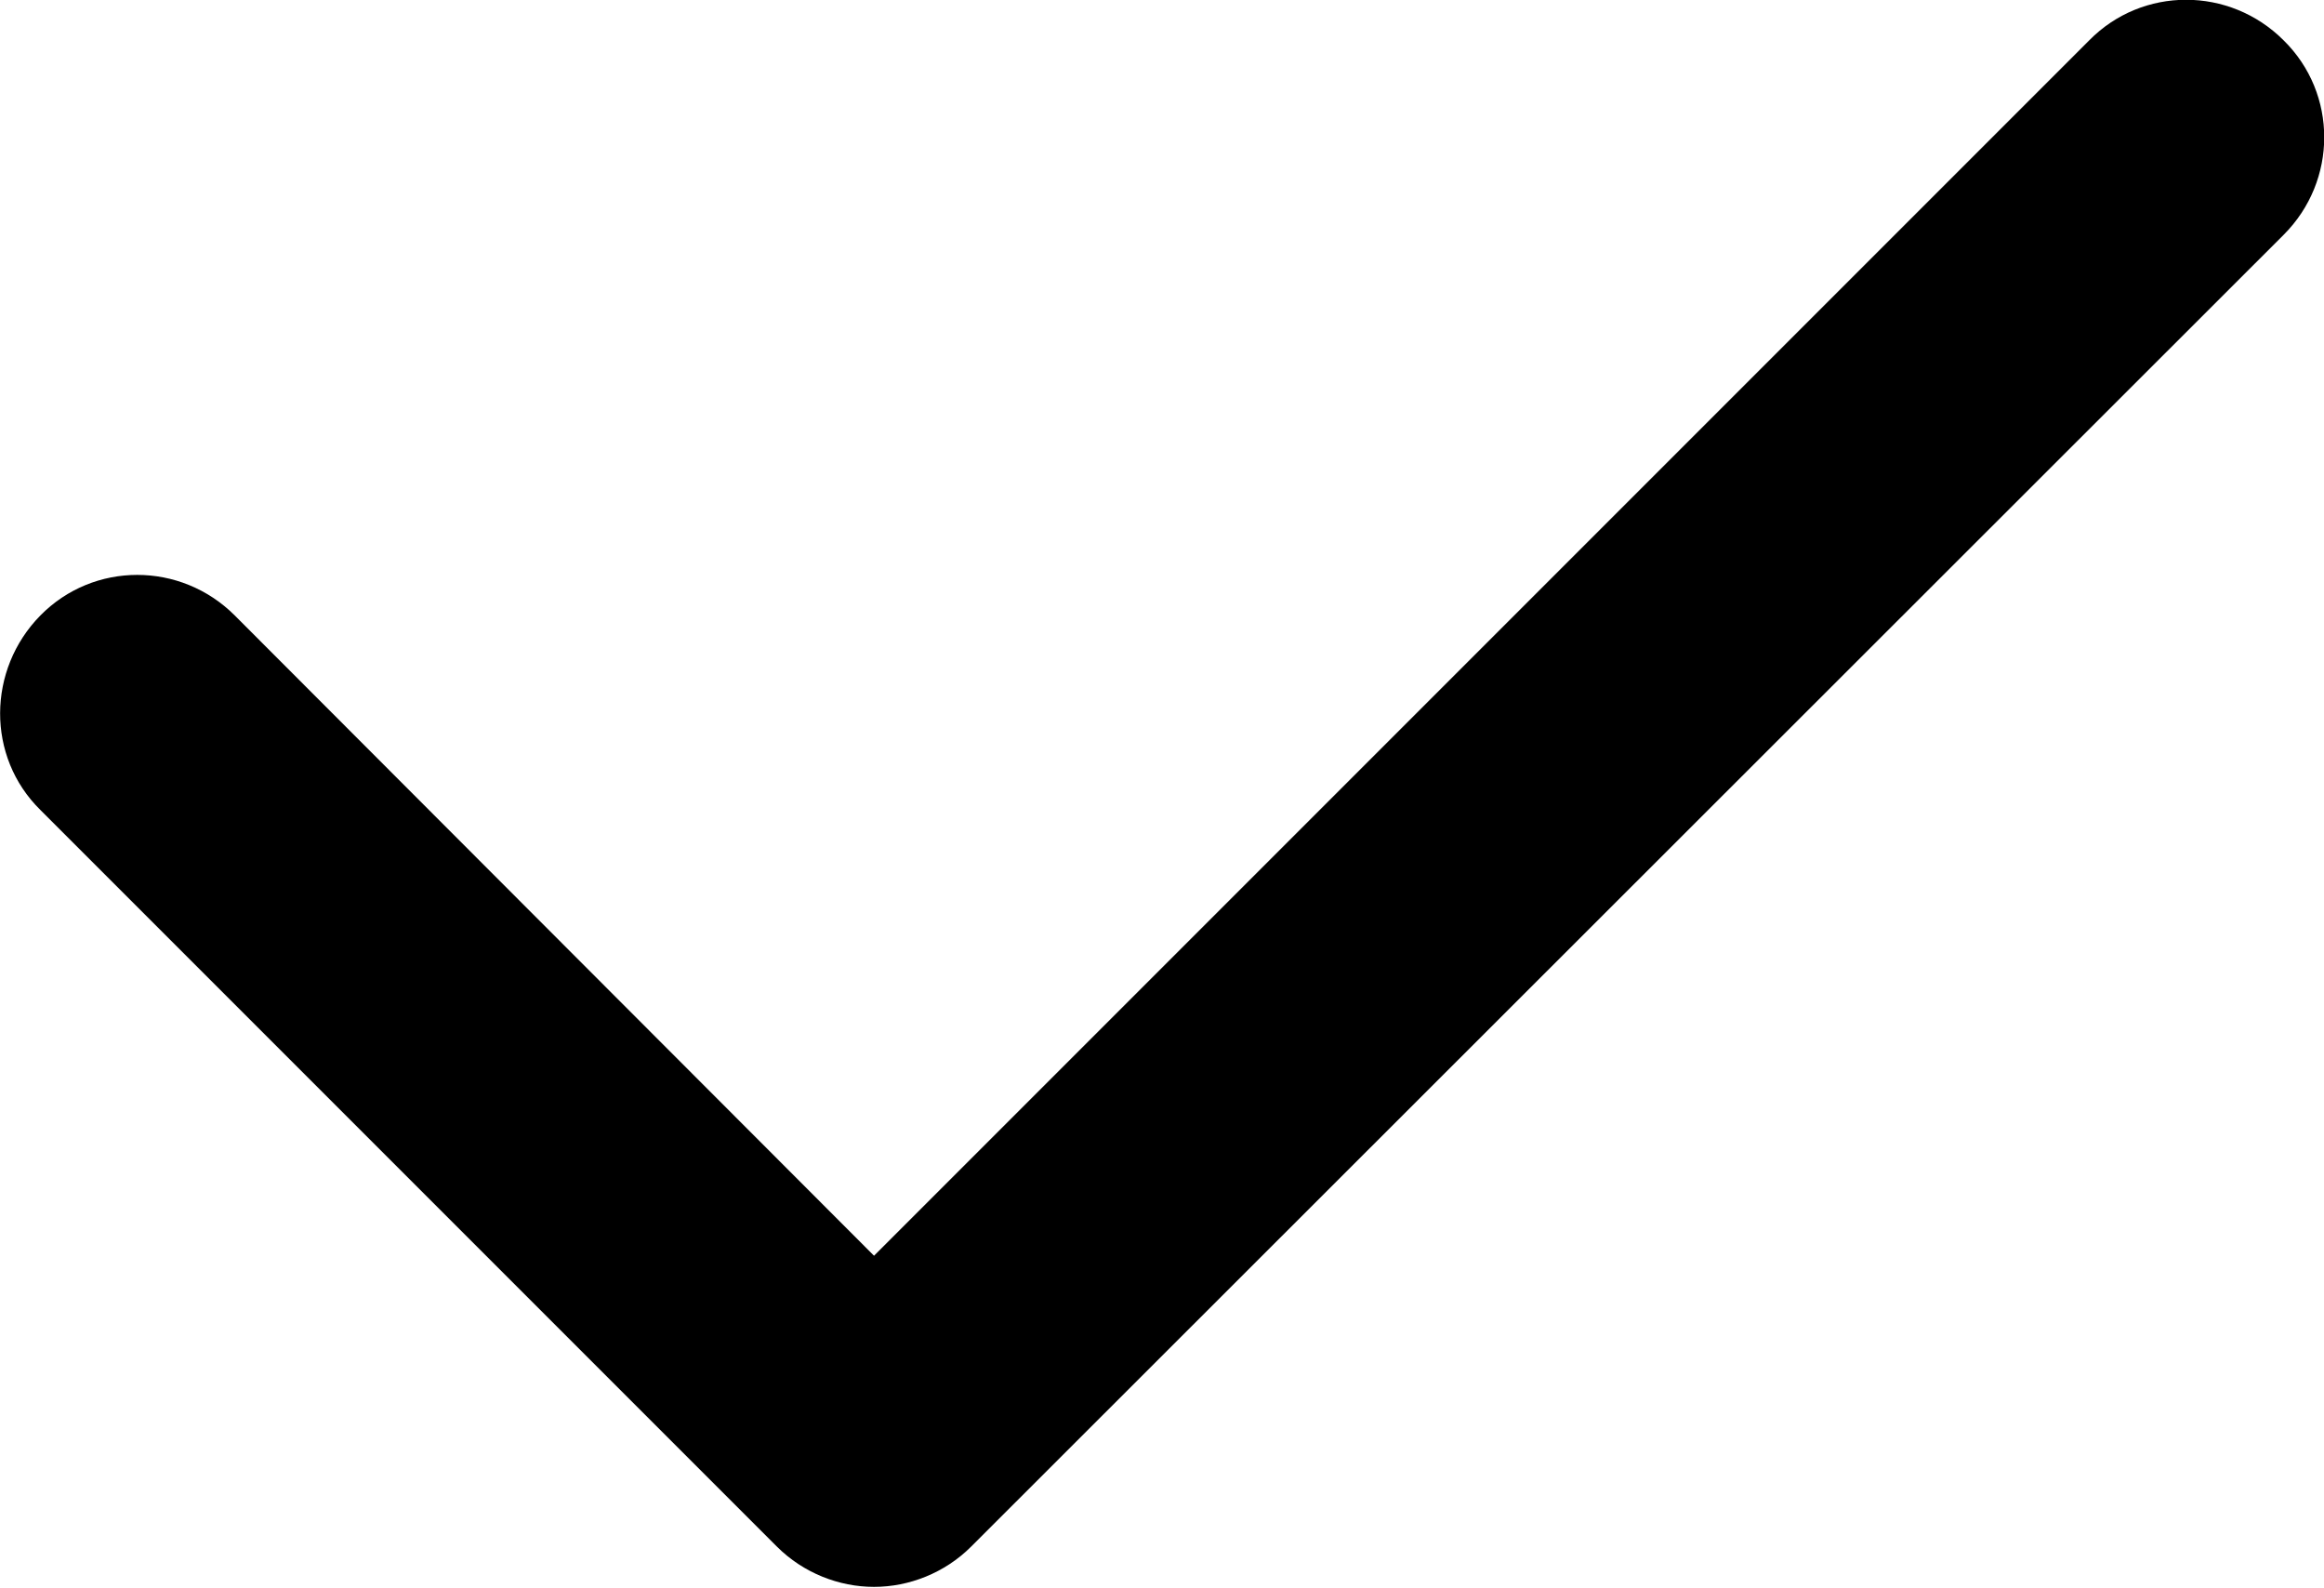
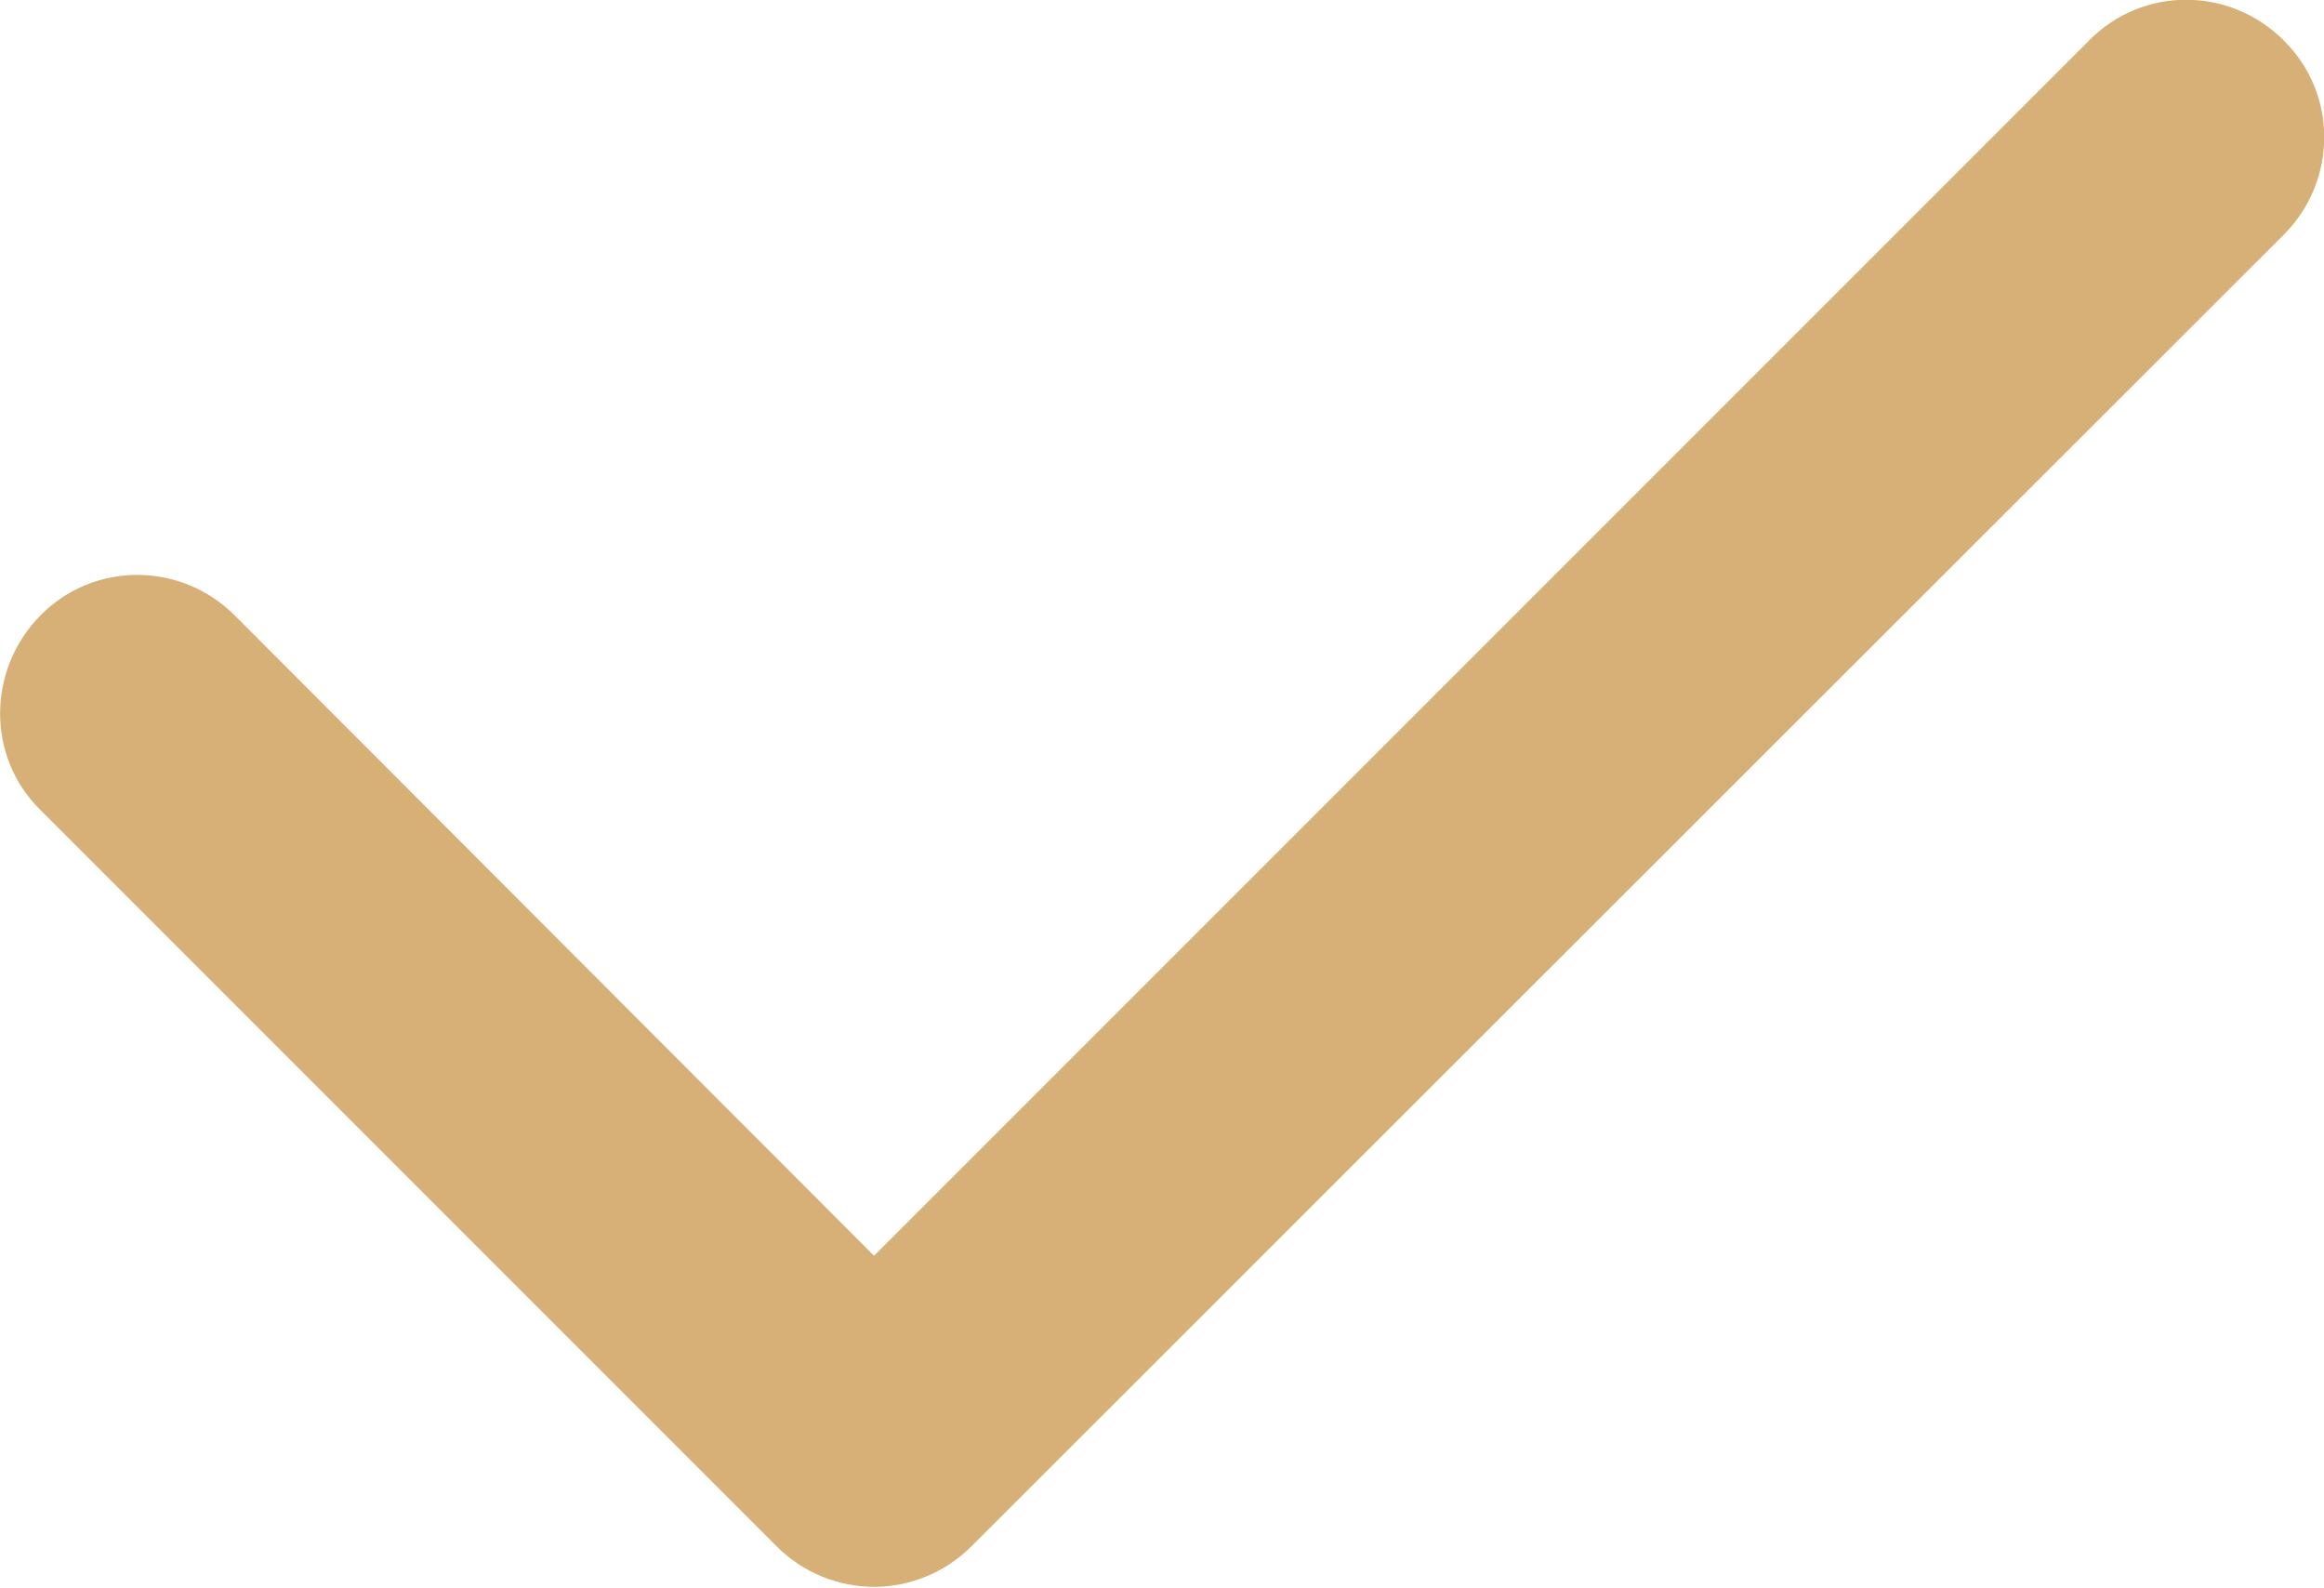
- <svg xmlns="http://www.w3.org/2000/svg" version="1.1" id="Capa_1" x="0px" y="0px" viewBox="0 0 253.4 173.1" style="enable-background:new 0 0 253.4 173.1;" xml:space="preserve" fill="#000000">
-   <g>
-     <g>
-       <path d="M249,4.4c-5.9-5.9-15.4-5.9-21.2,0L95.3,136.9L25.6,67.1c-5.9-5.9-15.4-5.9-21.2,0s-5.9,15.4,0,21.2l80.3,80.3    c2.9,2.9,6.8,4.4,10.6,4.4s7.7-1.5,10.6-4.4L249,25.6C254.9,19.7,254.9,10.2,249,4.4z" />
-     </g>
-   </g>
+ <svg xmlns="http://www.w3.org/2000/svg" version="1.1" id="Capa_1" x="0px" y="0px" viewBox="0 0 253.4 173.1" style="enable-background:new 0 0 253.4 173.1;" xml:space="preserve" fill="#d7b078">
+   <path d="M249,4.4c-5.9-5.9-15.4-5.9-21.2,0L95.3,136.9L25.6,67.1c-5.9-5.9-15.4-5.9-21.2,0s-5.9,15.4,0,21.2l80.3,80.3    c2.9,2.9,6.8,4.4,10.6,4.4s7.7-1.5,10.6-4.4L249,25.6C254.9,19.7,254.9,10.2,249,4.4z" />
</svg>
